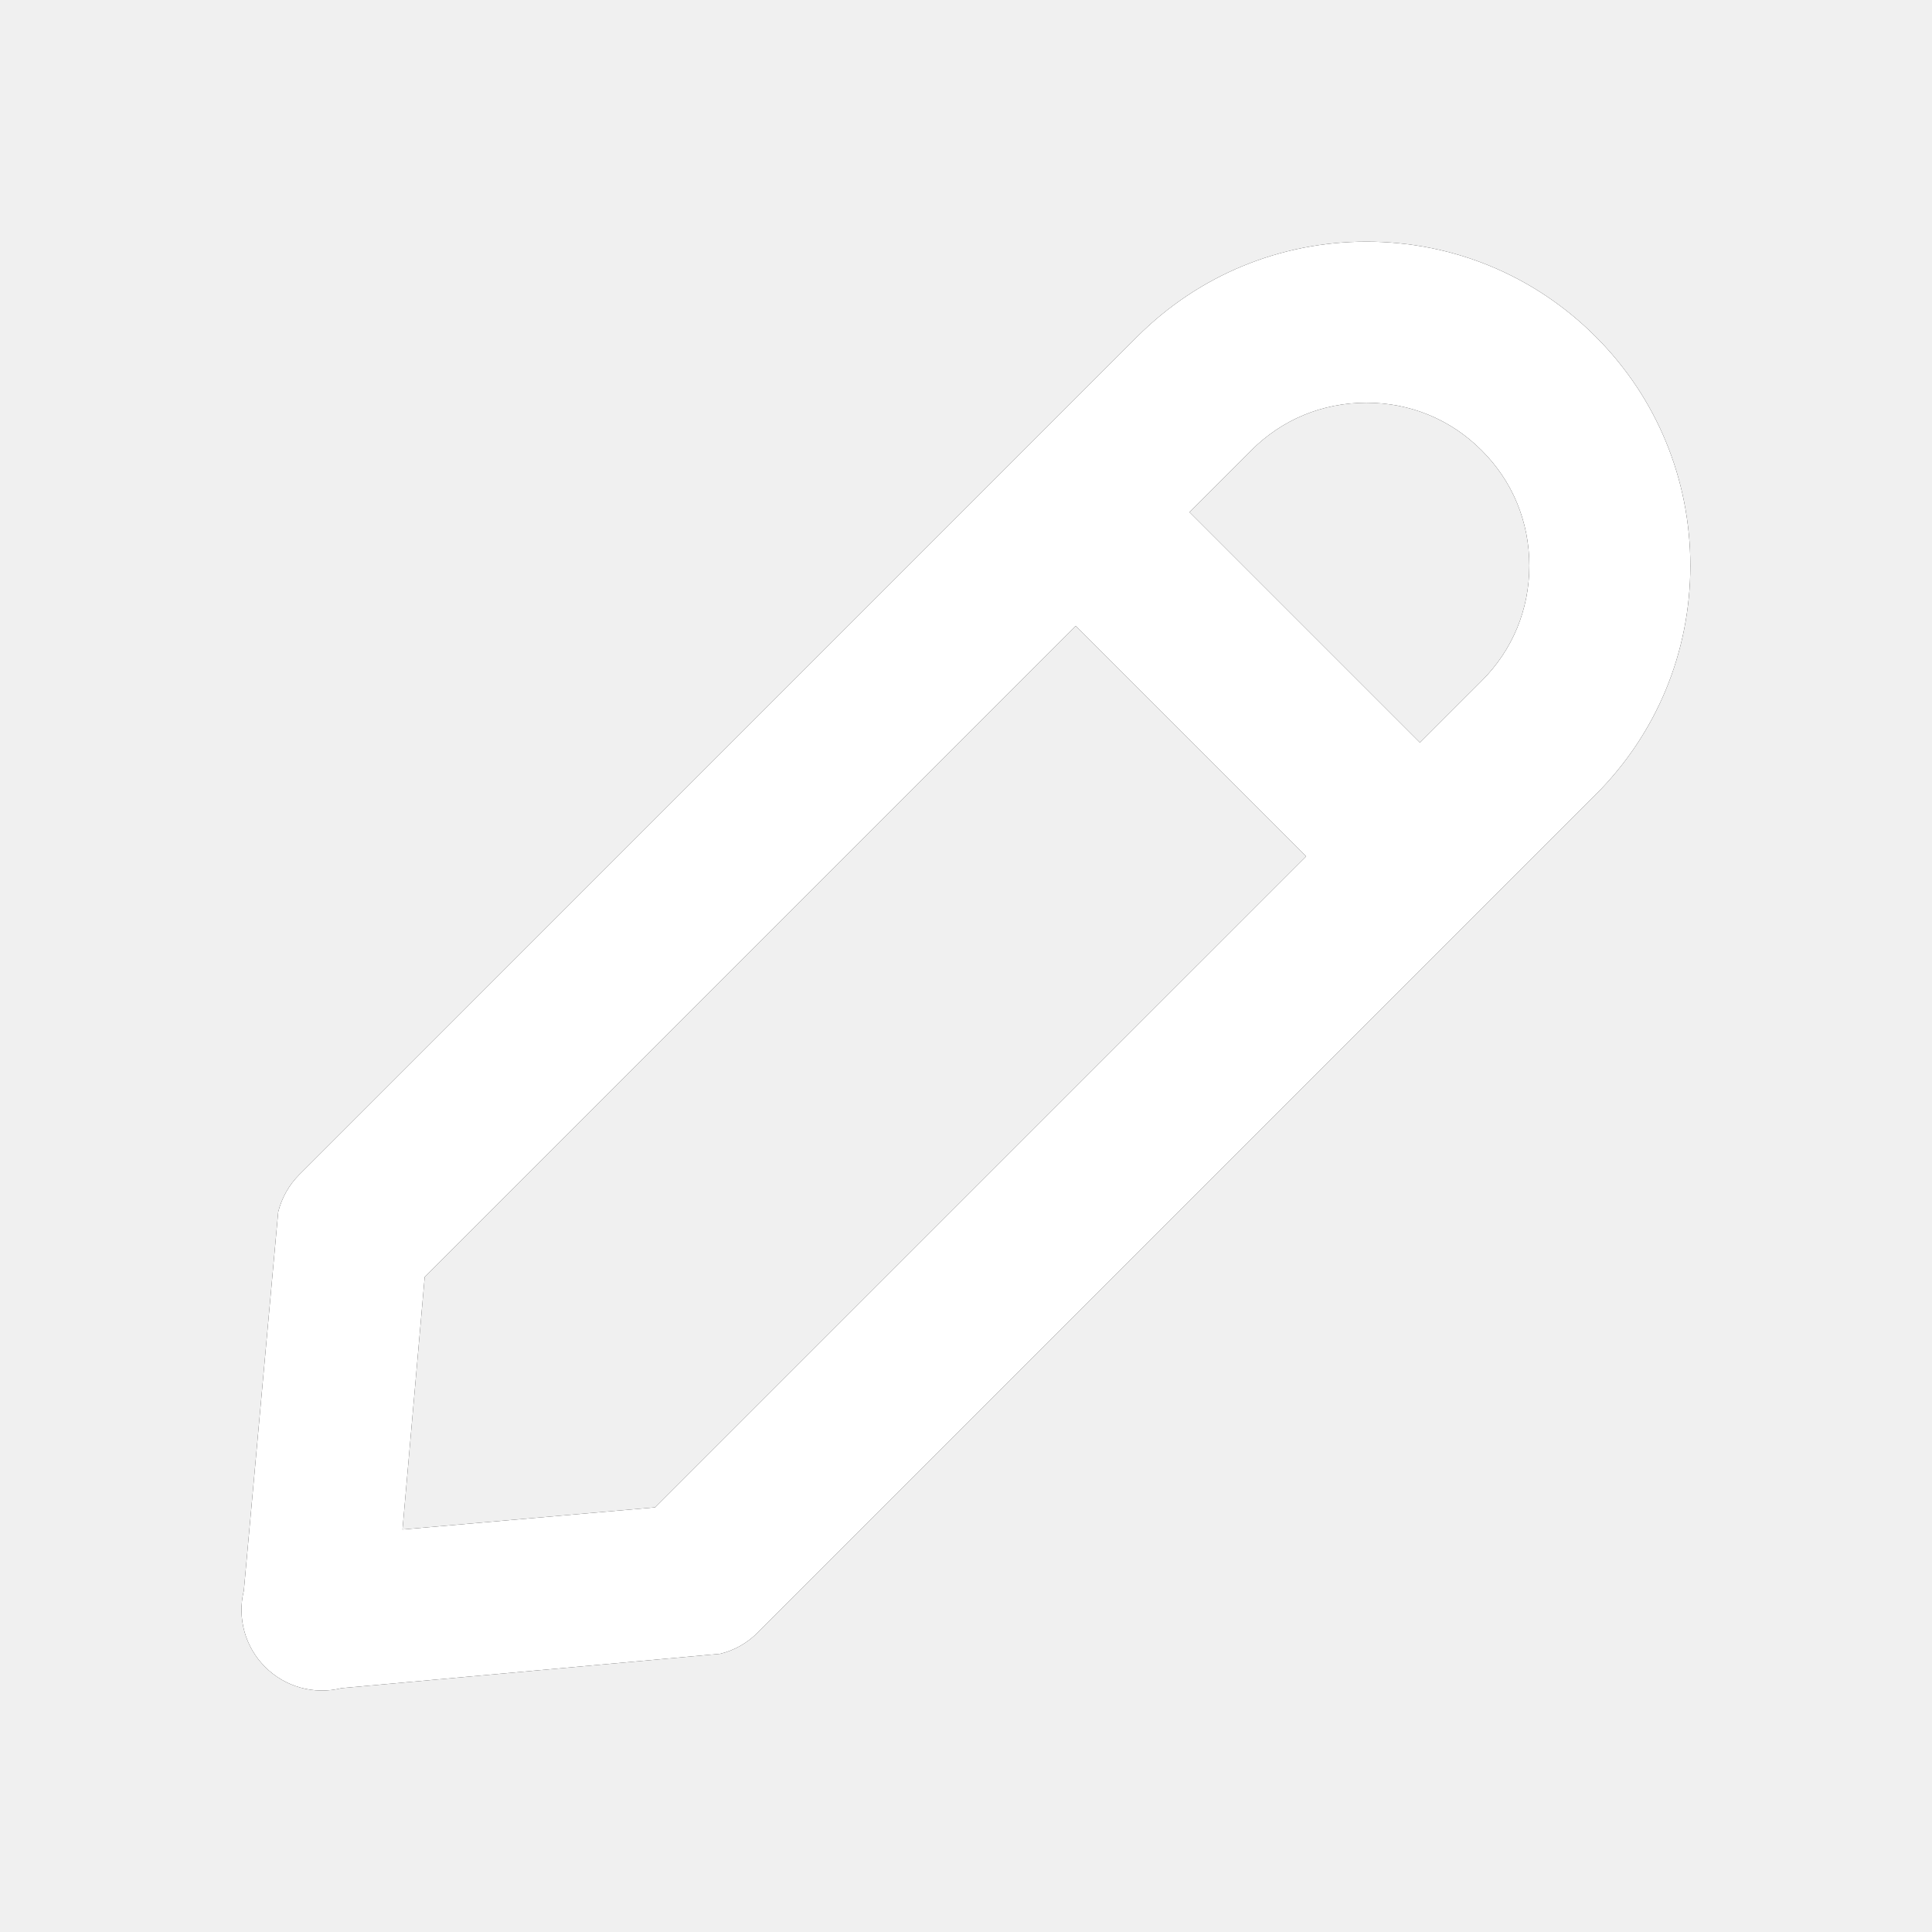
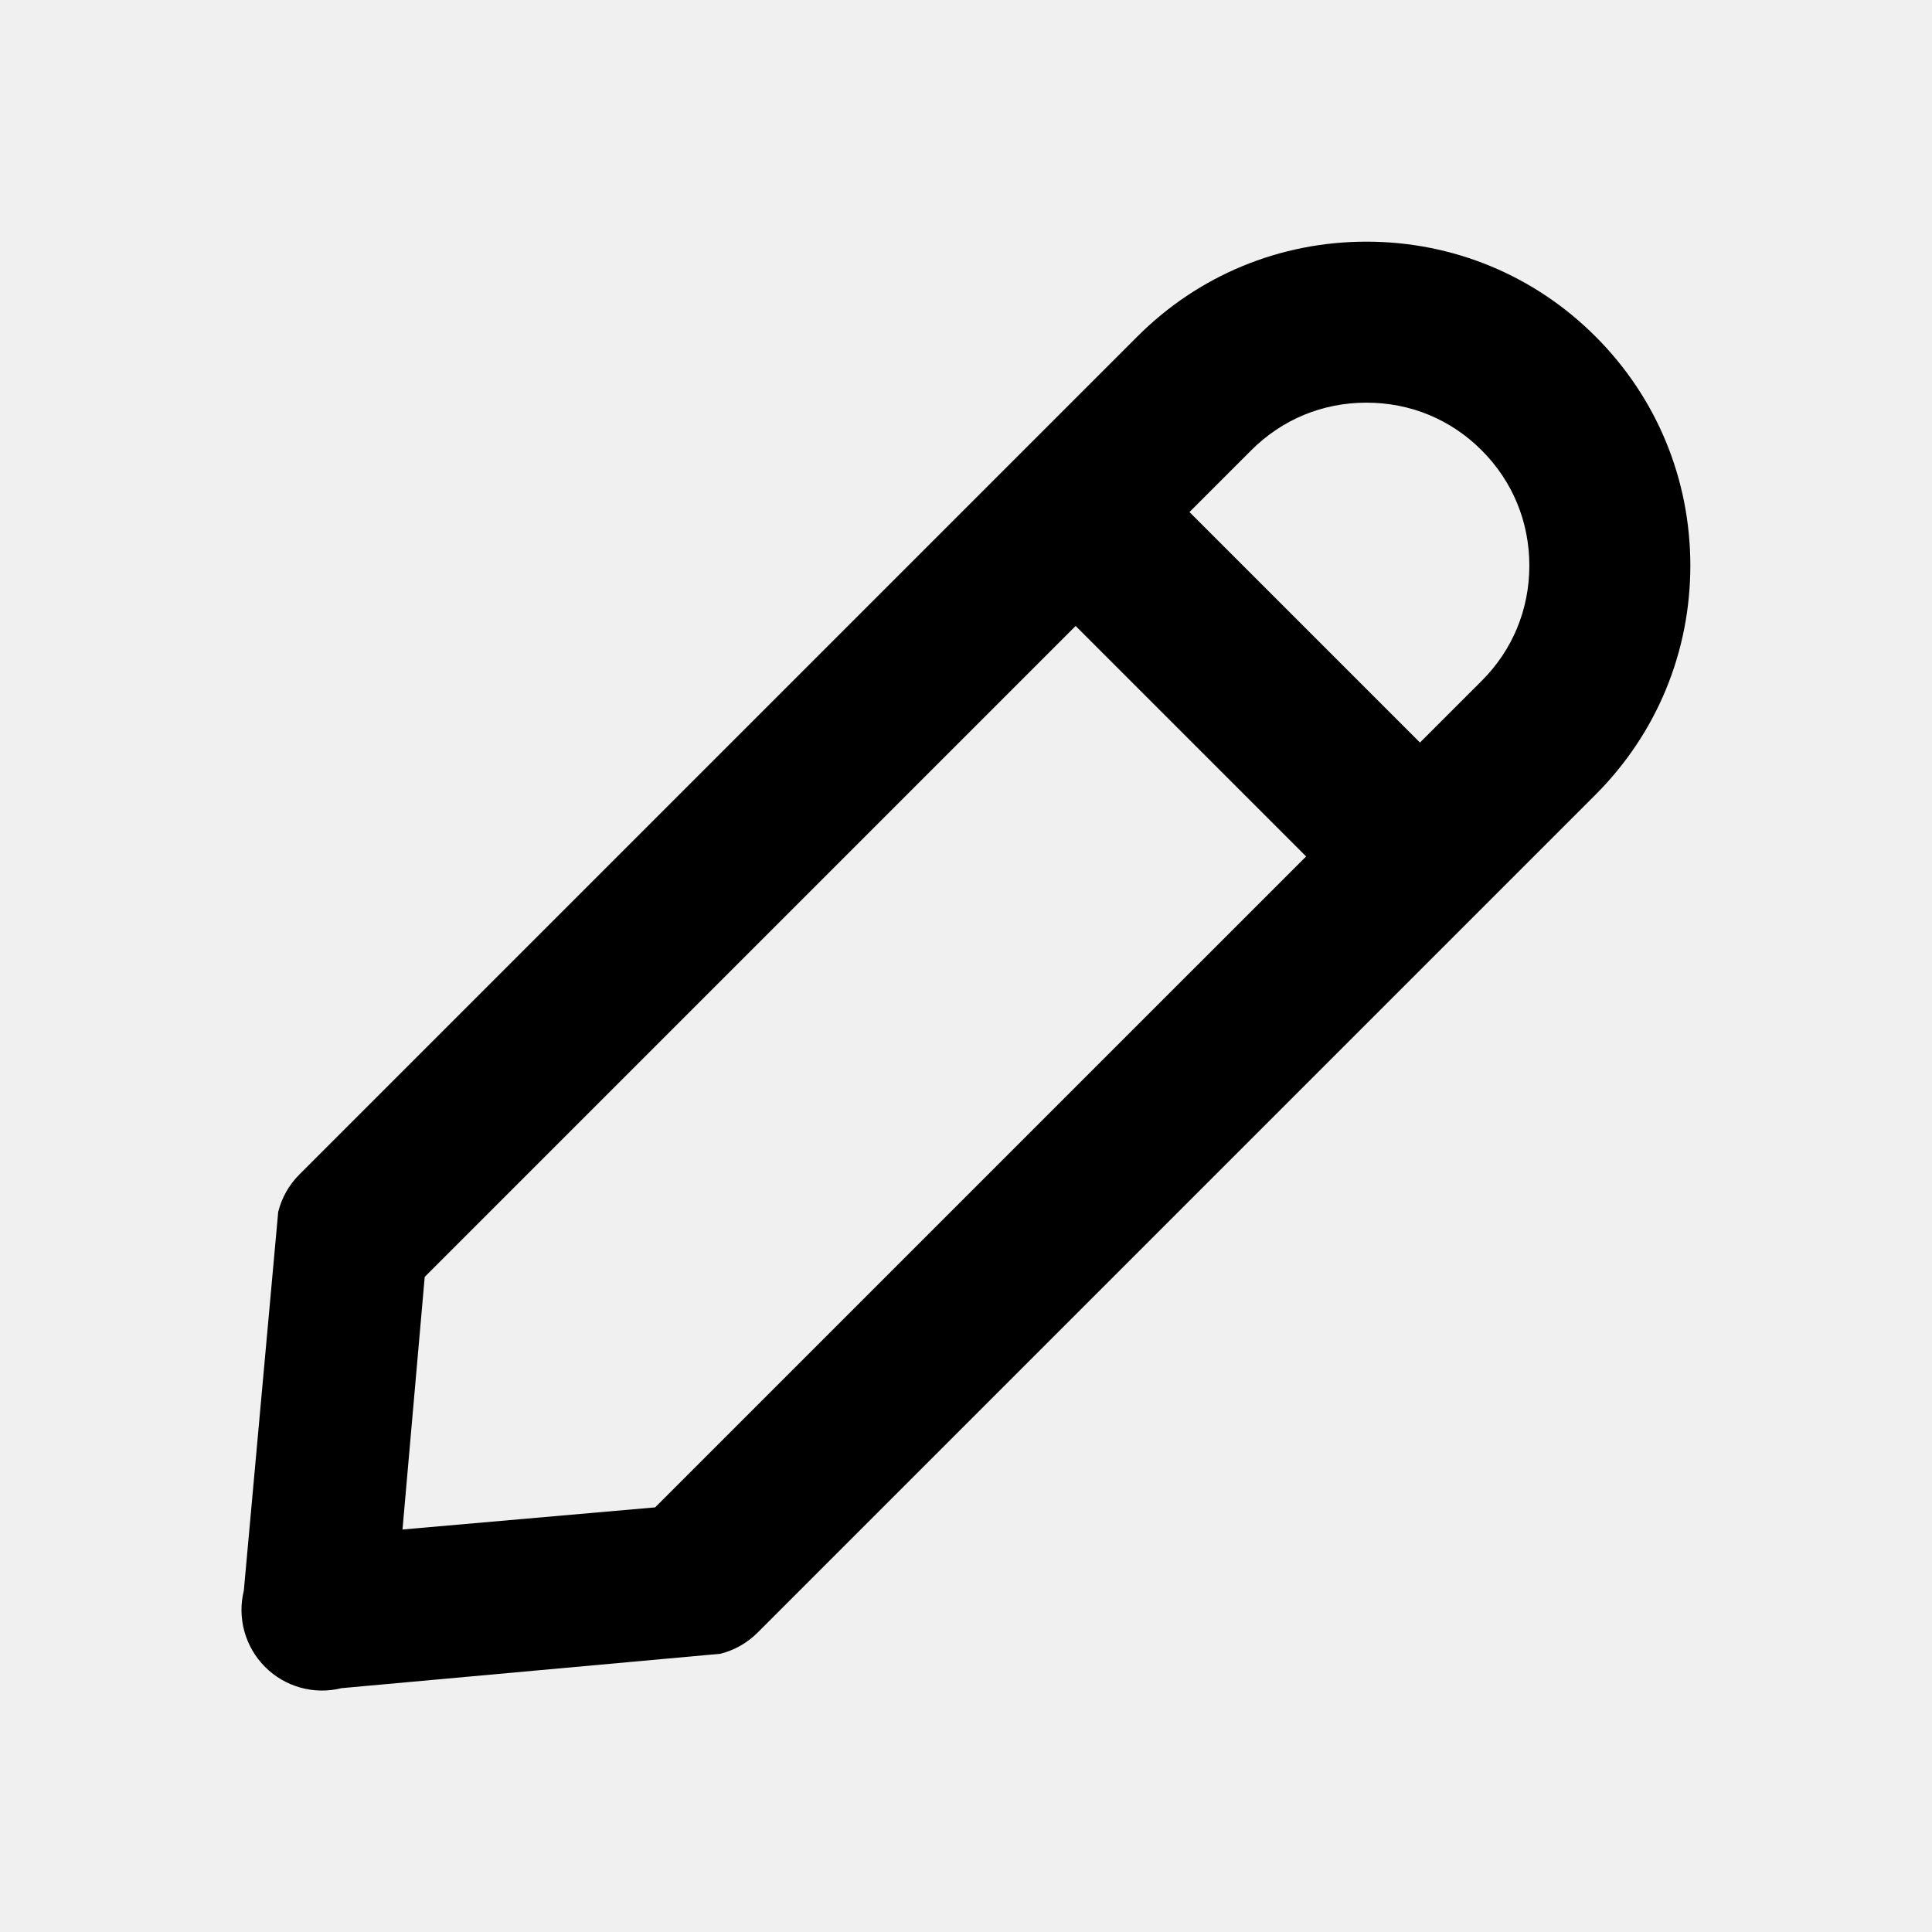
- <svg xmlns="http://www.w3.org/2000/svg" xmlns:xlink="http://www.w3.org/1999/xlink" width="24px" height="24px" viewBox="0 0 24 24" version="1.1">
-   <defs>
-     <path d="M5.276,15.862 L5,19 L8.139,18.725 L16.225,10.639 L13.362,7.776 L5.276,15.862 Z M17.639,9.225 L18.406,8.458 C18.79,8.074 18.998,7.571 18.998,7.027 C18.998,6.481 18.79,5.978 18.405,5.594 C18.021,5.21 17.52,5.003 16.974,5.003 C16.43,5.003 15.927,5.21 15.542,5.596 L14.776,6.362 L17.639,9.225 Z M16.974,3.002 C18.05,3.002 19.06,3.421 19.819,4.179 C20.58,4.939 20.998,5.952 20.998,7.027 C20.998,8.101 20.58,9.113 19.82,9.873 L9.411,20.282 C9.283,20.41 9.122,20.502 8.947,20.544 L4.242,20.971 C3.902,21.056 3.54,20.956 3.293,20.707 C3.045,20.46 2.945,20.099 3.029,19.759 L3.456,15.055 C3.5,14.879 3.591,14.719 3.719,14.591 L14.128,4.181 C14.888,3.421 15.9,3.002 16.974,3.002 Z" id="path-1" />
-   </defs>
-   <g id="Symbols" stroke="none" stroke-width="1" fill="none" fill-rule="evenodd">
-     <g id="Icon/pencil">
-       <mask id="mask-2" fill="white">
-         <use xlink:href="#path-1" />
-       </mask>
-       <use id="Combined-Shape" fill="#000000" fill-rule="nonzero" xlink:href="#path-1" />
-       <g id="Color/Neutral/White" mask="url(#mask-2)" fill="#FFFFFF">
-         <rect id="222222-Fill" x="0" y="0" width="24" height="24" />
-       </g>
-     </g>
-   </g>
+ <svg xmlns="http://www.w3.org/2000/svg" viewBox="0 0 24 24">
+   <path d="M5.276 15.862L5 19l3.139-.275 8.086-8.086-2.863-2.863-8.086 8.086zm12.363-6.637l.767-.767c.384-.384.592-.887.592-1.432 0-.545-.208-1.048-.593-1.433-.384-.384-.885-.591-1.431-.591-.545 0-1.047.208-1.432.593l-.766.766 2.863 2.863zm-.665-6.223c1.076 0 2.086.418 2.845 1.177.761.76 1.179 1.772 1.179 2.847 0 1.074-.418 2.086-1.178 2.846l-10.409 10.409c-.128.128-.289.22-.464.263l-4.705.427c-.34.085-.702-.015-.949-.264-.248-.247-.348-.608-.264-.949l.427-4.704c.044-.176.135-.336.263-.464l10.409-10.409c.76-.761 1.772-1.179 2.846-1.179z" />
</svg>
